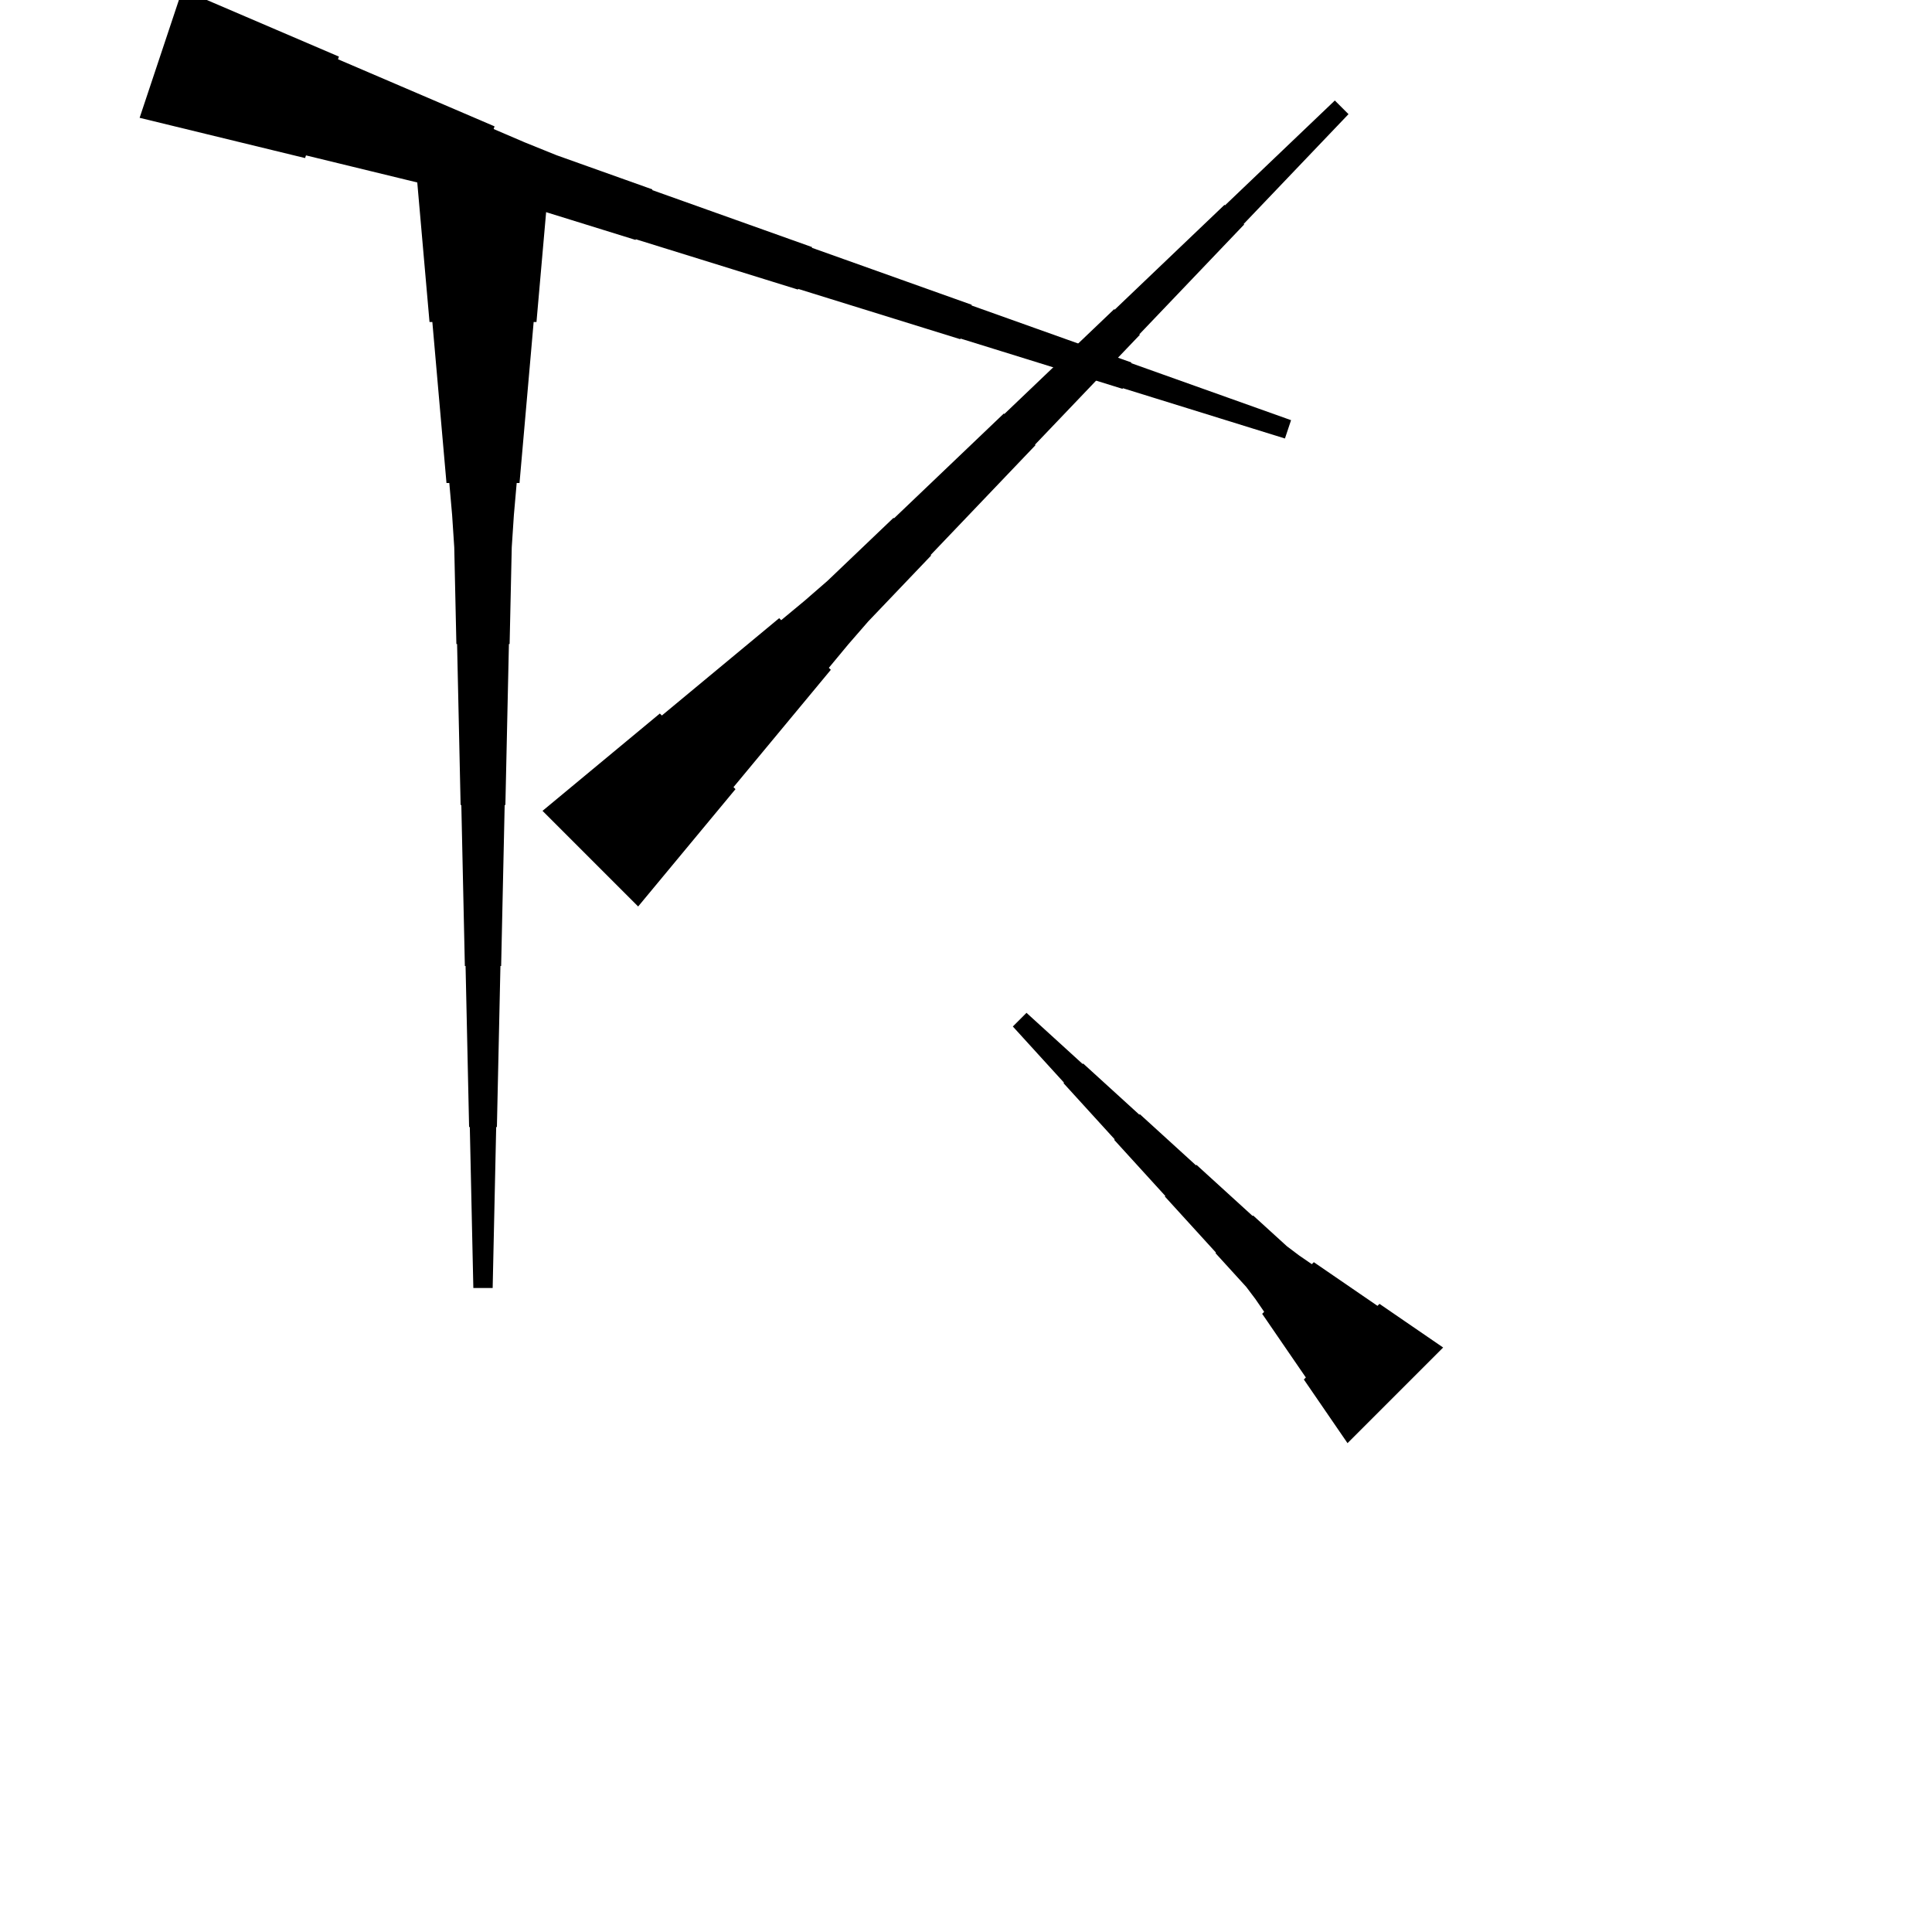
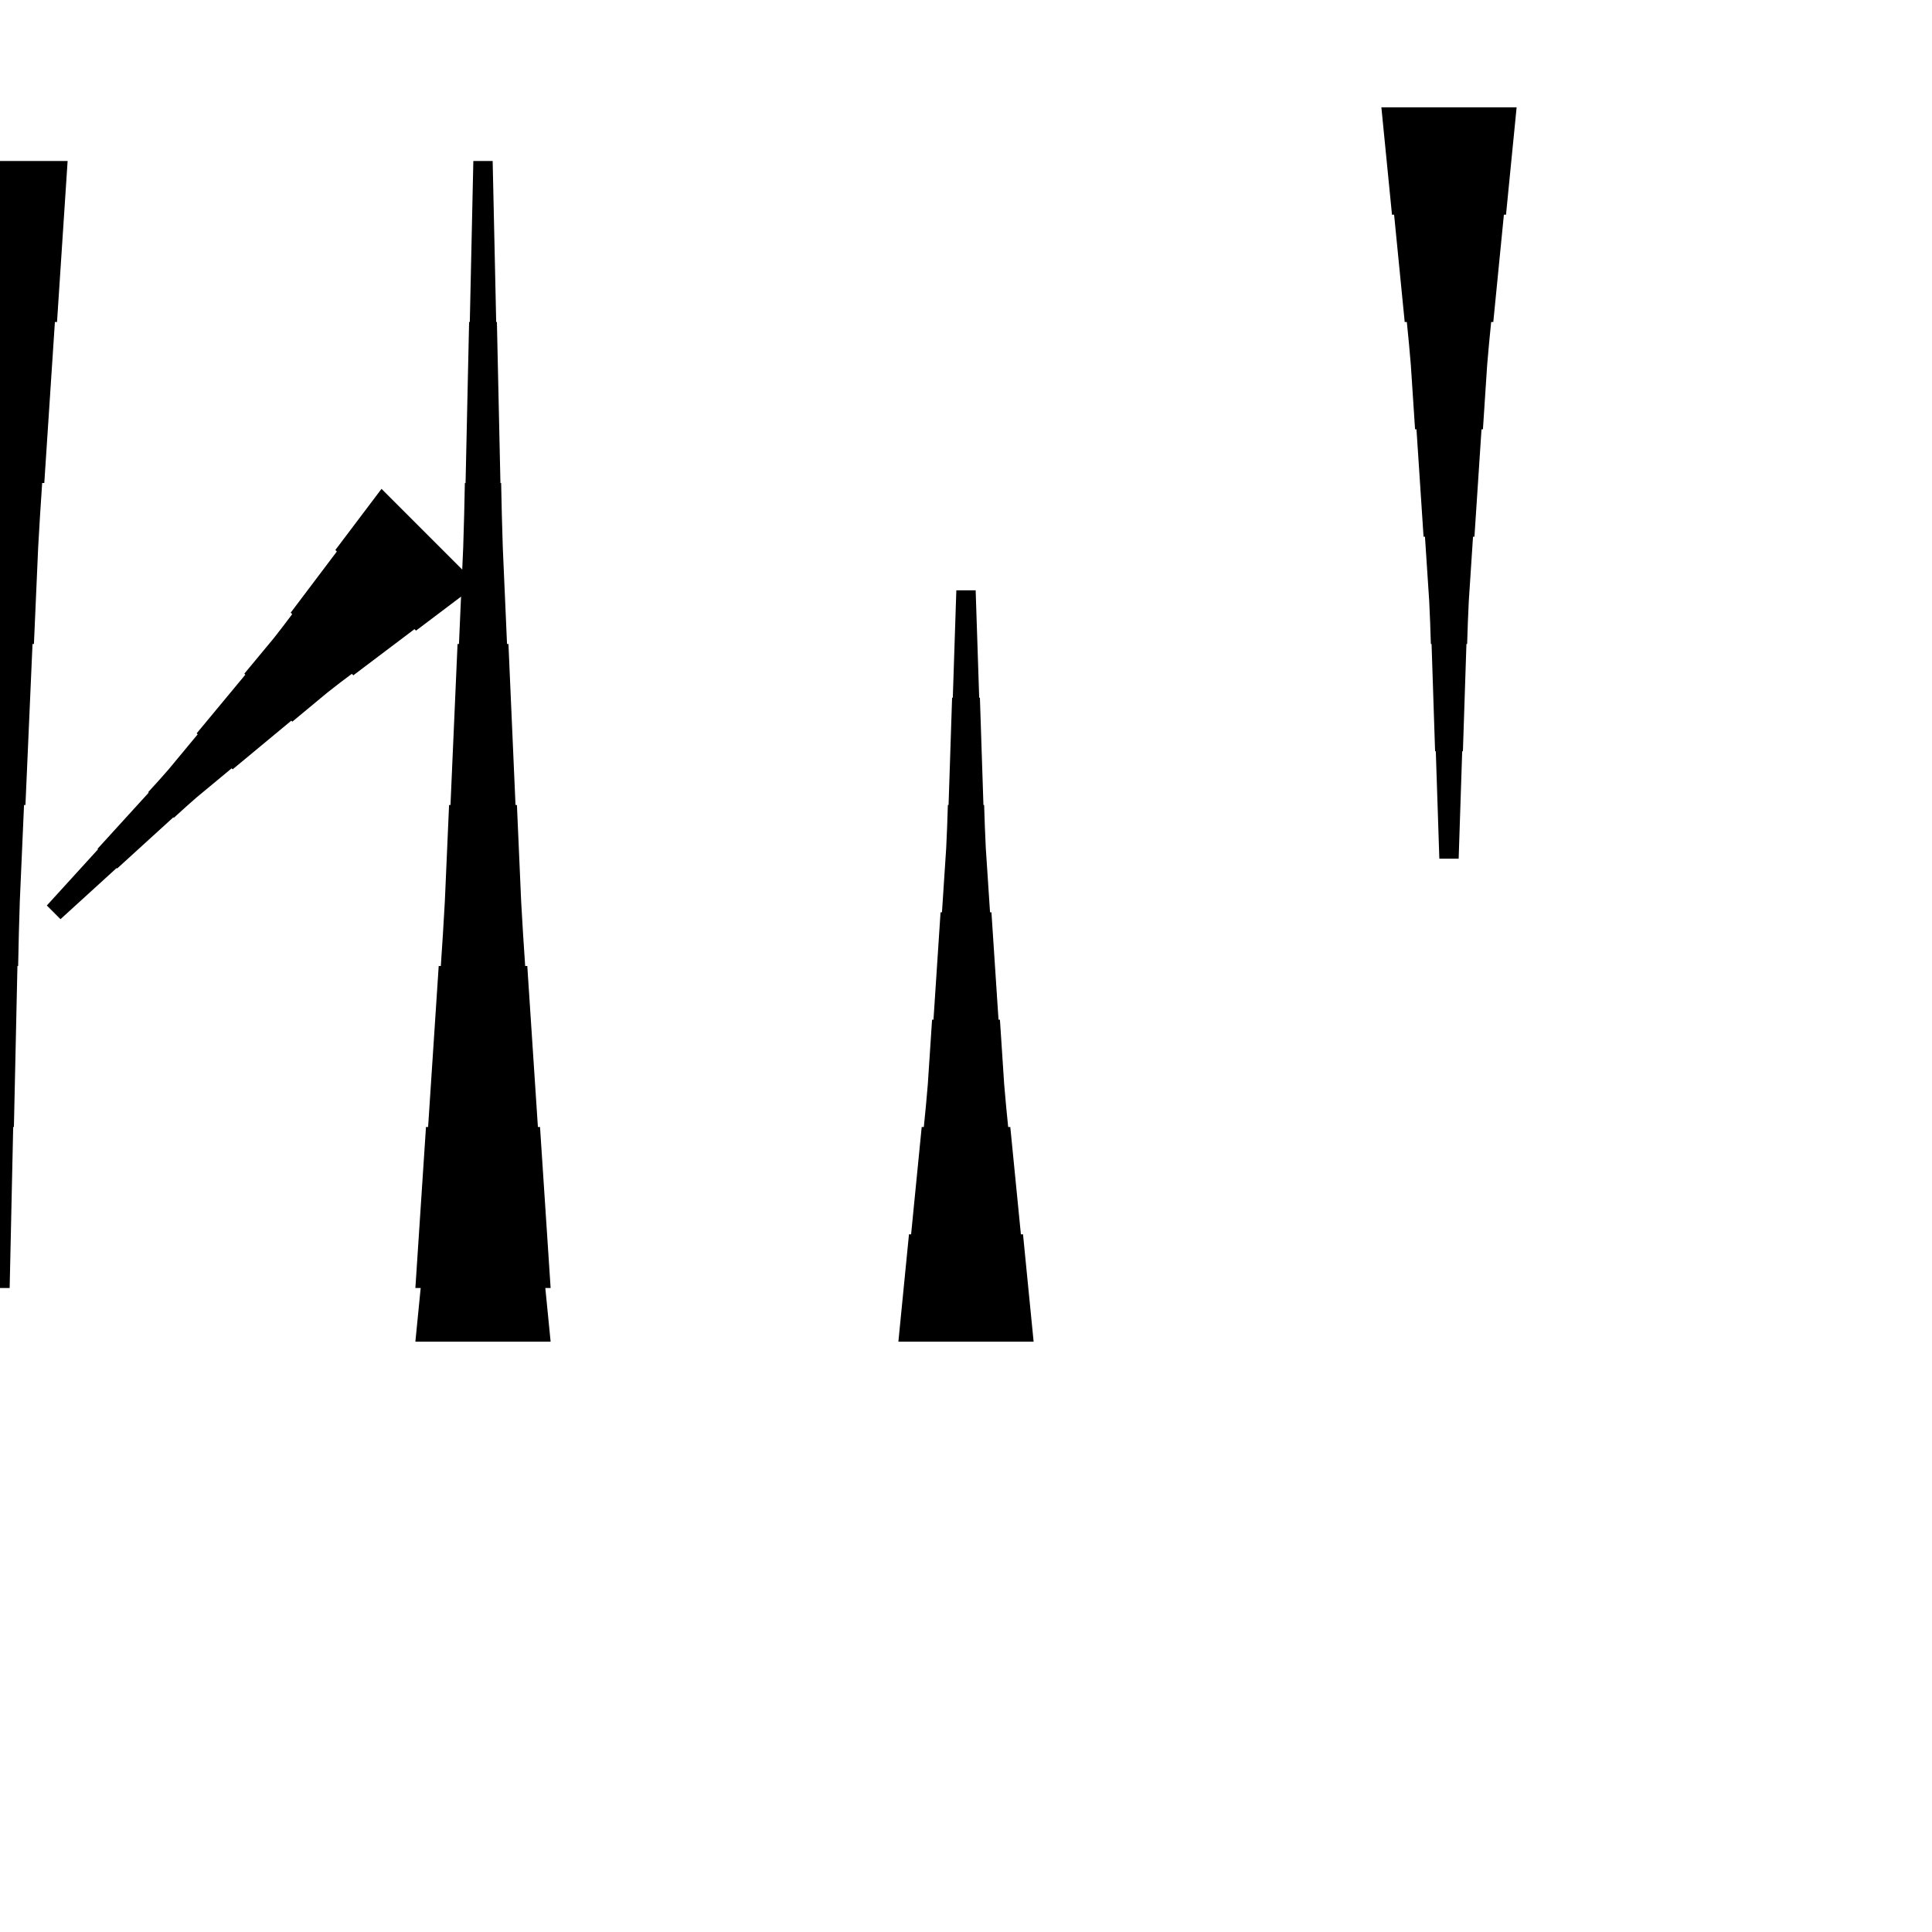
<svg xmlns="http://www.w3.org/2000/svg" version="1.1" width="283.465pt" height="283.465pt" viewBox="0 0 283.465 283.465">
-   <polygon points="197.709 211.74 196.428 209.872 195.146 208.004 193.865 206.135 192.583 204.267 191.302 202.399 191.595 202.106 190.314 200.238 189.032 198.37 187.75 196.501 186.469 194.633 185.188 192.765 185.481 192.472 184.199 190.604 182.845 188.809 181.343 187.161 179.842 185.513 178.34 183.864 178.413 183.791 176.912 182.143 175.411 180.495 173.909 178.847 172.408 177.199 170.906 175.55 170.98 175.477 169.478 173.829 167.977 172.181 166.475 170.533 164.974 168.885 163.472 167.237 163.546 167.163 162.044 165.515 160.542 163.867 159.041 162.219 157.54 160.571 156.038 158.923 156.112 158.849 154.61 157.201 153.108 155.553 151.607 153.905 150.106 152.257 148.604 150.608 150.608 148.604 152.257 150.106 153.905 151.607 155.553 153.108 157.201 154.61 158.849 156.112 158.923 156.038 160.571 157.54 162.219 159.041 163.867 160.542 165.515 162.044 167.163 163.546 167.237 163.472 168.885 164.974 170.533 166.475 172.181 167.977 173.829 169.478 175.477 170.98 175.55 170.906 177.199 172.408 178.847 173.909 180.495 175.411 182.143 176.912 183.791 178.413 183.864 178.34 185.513 179.842 187.161 181.343 188.809 182.845 190.604 184.199 192.472 185.481 192.765 185.188 194.633 186.469 196.501 187.75 198.37 189.032 200.238 190.314 202.106 191.595 202.399 191.302 204.267 192.583 206.135 193.865 208.004 195.146 209.872 196.428 211.74 197.709" fill="rgba(0,0,0,1)" />
-   <polygon points="80.787 23.622 80.373 28.346 79.958 33.071 79.543 37.795 79.128 42.52 78.713 47.244 78.298 47.244 77.884 51.968 77.469 56.693 77.054 61.417 76.639 66.142 76.224 70.866 75.809 70.866 75.395 75.591 75.084 80.315 74.98 85.039 74.876 89.764 74.772 94.488 74.669 94.488 74.565 99.213 74.461 103.937 74.358 108.661 74.254 113.386 74.15 118.11 74.046 118.11 73.943 122.835 73.839 127.559 73.735 132.284 73.632 137.008 73.528 141.732 73.424 141.732 73.32 146.457 73.217 151.181 73.113 155.905 73.009 160.63 72.906 165.354 72.802 165.354 72.698 170.079 72.595 174.803 72.491 179.528 72.387 184.252 72.284 188.976 69.449 188.976 69.345 184.252 69.241 179.528 69.138 174.803 69.034 170.079 68.93 165.354 68.827 165.354 68.723 160.63 68.619 155.905 68.516 151.181 68.412 146.457 68.308 141.732 68.204 141.732 68.101 137.008 67.997 132.284 67.893 127.559 67.79 122.835 67.686 118.11 67.582 118.11 67.478 113.386 67.375 108.661 67.271 103.937 67.167 99.213 67.064 94.488 66.96 94.488 66.856 89.764 66.752 85.039 66.649 80.315 66.338 75.591 65.923 70.866 65.508 70.866 65.093 66.142 64.678 61.417 64.263 56.693 63.849 51.968 63.434 47.244 63.019 47.244 62.604 42.52 62.189 37.795 61.775 33.071 61.36 28.346 60.945 23.622" fill="rgba(0,0,0,1)" />
-   <polygon points="26.759 -1.538 31.353 0.43 35.946 2.399 40.539 4.367 45.132 6.335 49.726 8.304 49.594 8.697 54.188 10.665 58.781 12.634 63.374 14.602 67.967 16.57 72.561 18.539 72.429 18.932 77.023 20.901 81.649 22.771 86.34 24.444 91.032 26.117 95.724 27.79 95.691 27.889 100.382 29.562 105.074 31.235 109.766 32.908 114.457 34.581 119.149 36.255 119.116 36.353 123.808 38.026 128.499 39.699 133.191 41.373 137.882 43.046 142.574 44.719 142.541 44.817 147.233 46.49 151.924 48.164 156.616 49.837 161.308 51.51 165.999 53.183 165.966 53.282 170.658 54.955 175.35 56.628 180.041 58.301 184.733 59.974 189.425 61.648 188.528 64.337 183.771 62.86 179.014 61.384 174.257 59.907 169.499 58.431 164.742 56.955 164.709 57.053 159.952 55.577 155.195 54.1 150.438 52.624 145.68 51.147 140.923 49.671 140.891 49.769 136.133 48.293 131.376 46.816 126.619 45.34 121.862 43.864 117.105 42.387 117.072 42.486 112.314 41.009 107.557 39.533 102.8 38.056 98.043 36.58 93.286 35.103 93.253 35.202 88.496 33.725 83.739 32.249 78.981 30.773 74.159 29.493 69.303 28.312 69.172 28.705 64.316 27.524 59.461 26.343 54.605 25.162 49.749 23.98 44.894 22.799 44.763 23.192 39.907 22.011 35.051 20.83 30.196 19.649 25.34 18.467 20.485 17.286" fill="rgba(0,0,0,1)" />
-   <polygon points="79.599 118.969 83.042 116.113 86.485 113.256 89.928 110.4 93.371 107.544 96.813 104.688 97.107 104.981 100.55 102.124 103.993 99.268 107.436 96.412 110.879 93.556 114.321 90.699 114.615 90.993 118.058 88.136 121.427 85.207 124.65 82.13 127.873 79.054 131.096 75.978 131.169 76.051 134.392 72.975 137.615 69.899 140.838 66.823 144.061 63.746 147.284 60.67 147.357 60.743 150.58 57.667 153.803 54.591 157.026 51.514 160.249 48.438 163.472 45.362 163.546 45.435 166.768 42.359 169.991 39.283 173.214 36.206 176.437 33.13 179.66 30.054 179.733 30.127 182.956 27.051 186.179 23.975 189.402 20.898 192.625 17.822 195.848 14.746 197.853 16.75 194.776 19.973 191.7 23.196 188.624 26.419 185.548 29.642 182.471 32.865 182.545 32.938 179.468 36.161 176.392 39.384 173.316 42.607 170.239 45.83 167.163 49.053 167.237 49.126 164.16 52.349 161.084 55.572 158.008 58.795 154.931 62.018 151.855 65.241 151.929 65.314 148.852 68.537 145.776 71.76 142.7 74.983 139.623 78.206 136.547 81.429 136.62 81.502 133.544 84.725 130.468 87.948 127.392 91.171 124.462 94.541 121.606 97.984 121.899 98.277 119.043 101.72 116.186 105.163 113.33 108.606 110.474 112.049 107.618 115.492 107.911 115.785 105.055 119.228 102.198 122.671 99.342 126.114 96.486 129.557 93.63 133" fill="rgba(0,0,0,1)" />
+   <polygon points="70.007 85.755 68.213 87.11 66.418 88.465 64.623 89.82 62.828 91.175 61.033 92.53 60.813 92.31 59.019 93.664 57.224 95.019 55.429 96.374 53.634 97.729 51.84 99.084 51.62 98.864 49.825 100.218 48.054 101.598 46.333 103.026 44.611 104.454 42.89 105.882 42.743 105.736 41.022 107.164 39.3 108.592 37.579 110.02 35.858 111.448 34.136 112.876 33.989 112.73 32.268 114.158 30.546 115.586 28.825 117.014 27.152 118.491 25.504 119.992 25.431 119.919 23.783 121.421 22.135 122.922 20.486 124.424 18.838 125.925 17.19 127.426 17.117 127.353 15.469 128.855 13.821 130.356 12.172 131.857 10.524 133.359 8.876 134.861 6.872 132.856 8.373 131.208 9.875 129.56 11.376 127.912 12.878 126.263 14.379 124.615 14.306 124.542 15.807 122.894 17.309 121.246 18.81 119.598 20.312 117.95 21.813 116.301 21.74 116.228 23.241 114.58 24.718 112.907 26.146 111.186 27.575 109.464 29.003 107.743 28.856 107.596 30.284 105.875 31.712 104.153 33.141 102.432 34.569 100.71 35.997 98.989 35.85 98.842 37.278 97.121 38.706 95.399 40.135 93.678 41.514 91.907 42.869 90.113 42.649 89.893 44.004 88.098 45.358 86.303 46.713 84.508 48.068 82.713 49.423 80.919 49.203 80.699 50.557 78.904 51.912 77.109 53.267 75.314 54.622 73.52 55.977 71.725" fill="rgba(0,0,0,1)" />
+   <polygon points="131.811 196.85 132.122 193.701 132.433 190.551 132.744 187.402 133.055 184.252 133.367 181.102 133.678 181.102 133.989 177.953 134.3 174.803 134.611 171.654 134.922 168.504 135.233 165.354 135.544 165.354 135.856 162.205 136.132 159.055 136.339 155.905 136.547 152.756 136.754 149.606 136.962 149.606 137.169 146.457 137.377 143.307 137.584 140.157 137.791 137.008 137.999 133.858 138.206 133.858 138.414 130.709 138.621 127.559 138.828 124.409 138.967 121.26 139.071 118.11 139.174 118.11 139.278 114.961 139.382 111.811 139.485 108.661 139.589 105.512 139.693 102.362 139.796 102.362 139.9 99.213 140.004 96.063 140.107 92.913 140.211 89.764 140.315 86.614 143.15 86.614 143.253 89.764 143.357 92.913 143.461 96.063 143.564 99.213 143.668 102.362 143.772 102.362 143.876 105.512 143.979 108.661 144.083 111.811 144.187 114.961 144.29 118.11 144.394 118.11 144.498 121.26 144.636 124.409 144.844 127.559 145.051 130.709 145.258 133.858 145.466 133.858 145.673 137.008 145.881 140.157 146.088 143.307 146.295 146.457 146.503 149.606 146.71 149.606 146.918 152.756 147.125 155.905 147.332 159.055 147.609 162.205 147.92 165.354 148.231 165.354 148.542 168.504 148.853 171.654 149.165 174.803 149.476 177.953 149.787 181.102 150.098 181.102 150.409 184.252 150.72 187.402 151.031 190.551 151.342 193.701 151.654 196.85" fill="rgba(0,0,0,1)" />
+   <polygon points="9.921 23.622 9.61 28.346 9.299 33.071 8.988 37.795 8.677 42.52 8.366 47.244 8.055 47.244 7.743 51.968 7.432 56.693 7.121 61.417 6.81 66.142 6.499 70.866 6.188 70.866 5.877 75.591 5.6 80.315 5.393 85.039 5.185 89.764 4.978 94.488 4.771 94.488 4.563 99.213 4.356 103.937 4.148 108.661 3.941 113.386 3.733 118.11 3.526 118.11 3.319 122.835 3.111 127.559 2.904 132.284 2.765 137.008 2.662 141.732 2.558 141.732 2.454 146.457 2.351 151.181 2.247 155.905 2.143 160.63 2.04 165.354 1.936 165.354 1.832 170.079 1.728 174.803 1.625 179.528 1.521 184.252 1.417 188.976 -1.417 188.976 -1.521 184.252 -1.625 179.528 -1.728 174.803 -1.832 170.079 -1.936 165.354 -2.04 165.354 -2.143 160.63 -2.247 155.905 -2.351 151.181 -2.454 146.457 -2.558 141.732 -2.662 141.732 -2.765 137.008 -2.904 132.284 -3.111 127.559 -3.319 122.835 -3.526 118.11 -3.733 118.11 -3.941 113.386 -4.148 108.661 -4.356 103.937 -4.563 99.213 -4.771 94.488 -4.978 94.488 -5.185 89.764 -5.393 85.039 -5.6 80.315 -5.877 75.591 -6.188 70.866 -6.499 70.866 -6.81 66.142 -7.121 61.417 -7.432 56.693 -7.743 51.968 -8.055 47.244 -8.366 47.244 -8.677 42.52 -8.988 37.795 -9.299 33.071 -9.61 28.346 -9.921 23.622" fill="rgba(0,0,0,1)" />
+   <polygon points="60.945 188.976 61.256 184.252 61.567 179.528 61.878 174.803 62.189 170.079 62.501 165.354 62.812 165.354 63.123 160.63 63.434 155.905 63.745 151.181 64.056 146.457 64.367 141.732 64.678 141.732 64.989 137.008 65.266 132.284 65.473 127.559 65.681 122.835 65.888 118.11 66.096 118.11 66.303 113.386 66.51 108.661 66.718 103.937 66.925 99.213 67.133 94.488 67.34 94.488 67.547 89.764 67.755 85.039 67.962 80.315 68.101 75.591 68.204 70.866 68.308 70.866 68.412 66.142 68.516 61.417 68.619 56.693 68.723 51.968 68.827 47.244 68.93 47.244 69.034 42.52 69.138 37.795 69.241 33.071 69.345 28.346 69.449 23.622 72.284 23.622 72.387 28.346 72.491 33.071 72.595 37.795 72.698 42.52 72.802 47.244 72.906 47.244 73.009 51.968 73.113 56.693 73.217 61.417 73.32 66.142 73.424 70.866 73.528 70.866 73.632 75.591 73.77 80.315 73.977 85.039 74.185 89.764 74.392 94.488 74.6 94.488 74.807 99.213 75.014 103.937 75.222 108.661 75.429 113.386 75.637 118.11 75.844 118.11 76.052 122.835 76.259 127.559 76.466 132.284 76.743 137.008 77.054 141.732 77.365 141.732 77.676 146.457 77.987 151.181 78.298 155.905 78.61 160.63 78.921 165.354 79.232 165.354 79.543 170.079 79.854 174.803 80.165 179.528 80.476 184.252 80.787 188.976" fill="rgba(0,0,0,1)" />
+   <polygon points="222.52 15.748 222.209 18.898 221.897 22.047 221.586 25.197 221.275 28.346 220.964 31.496 220.653 31.496 220.342 34.646 220.031 37.795 219.72 40.945 219.409 44.094 219.097 47.244 218.786 47.244 218.475 50.394 218.199 53.543 217.991 56.693 217.784 59.843 217.576 62.992 217.369 62.992 217.161 66.142 216.954 69.291 216.747 72.441 216.539 75.591 216.332 78.74 216.124 78.74 215.917 81.89 215.71 85.039 215.502 88.189 215.364 91.339 215.26 94.488 215.156 94.488 215.053 97.638 214.949 100.787 214.845 103.937 214.742 107.087 214.638 110.236 214.534 110.236 214.431 113.386 214.327 116.535 214.223 119.685 214.119 122.835 214.016 125.984 211.181 125.984 211.077 122.835 210.974 119.685 210.87 116.535 210.766 113.386 210.663 110.236 210.559 110.236 210.455 107.087 210.351 103.937 210.248 100.787 210.144 97.638 210.04 94.488 209.937 94.488 209.833 91.339 209.695 88.189 209.487 85.039 209.28 81.89 209.072 78.74 208.865 78.74 208.658 75.591 208.45 72.441 208.243 69.291 208.035 66.142 207.828 62.992 207.62 62.992 207.413 59.843 207.206 56.693 206.998 53.543 206.722 50.394 206.411 47.244 206.1 47.244 205.788 44.094 205.477 40.945 205.166 37.795 204.855 34.646 204.544 31.496 204.233 31.496 203.922 28.346 203.611 25.197 203.299 22.047 202.988 18.898 202.677 15.748" fill="rgba(0,0,0,1)" />
+   <polygon points="60.945 196.85 61.256 193.701 61.567 190.551 61.878 187.402 62.189 184.252 62.501 181.102 62.812 181.102 63.123 177.953 63.434 174.803 63.745 171.654 64.056 168.504 64.367 165.354 64.678 165.354 64.989 162.205 65.266 159.055 65.473 155.905 65.681 152.756 65.888 149.606 66.096 149.606 66.303 146.457 66.51 143.307 66.718 140.157 66.925 137.008 67.133 133.858 67.34 133.858 67.547 130.709 67.755 127.559 67.962 124.409 68.101 121.26 68.204 118.11 68.308 118.11 68.412 114.961 68.516 111.811 68.619 108.661 68.723 105.512 68.827 102.362 68.93 102.362 69.034 99.213 69.138 96.063 69.241 92.913 69.345 89.764 69.449 86.614 72.284 86.614 72.387 89.764 72.491 92.913 72.595 96.063 72.698 99.213 72.802 102.362 72.906 102.362 73.009 105.512 73.113 108.661 73.217 111.811 73.32 114.961 73.424 118.11 73.528 118.11 73.632 121.26 73.77 124.409 73.977 127.559 74.185 130.709 74.392 133.858 74.6 133.858 74.807 137.008 75.014 140.157 75.222 143.307 75.429 146.457 75.637 149.606 75.844 149.606 76.052 152.756 76.259 155.905 76.466 159.055 76.743 162.205 77.054 165.354 77.365 165.354 77.676 168.504 77.987 171.654 78.298 174.803 78.61 177.953 78.921 181.102 79.232 181.102 79.543 184.252 79.854 187.402 80.165 190.551 80.476 193.701 80.787 196.85" fill="rgba(0,0,0,1)" />
</svg>
